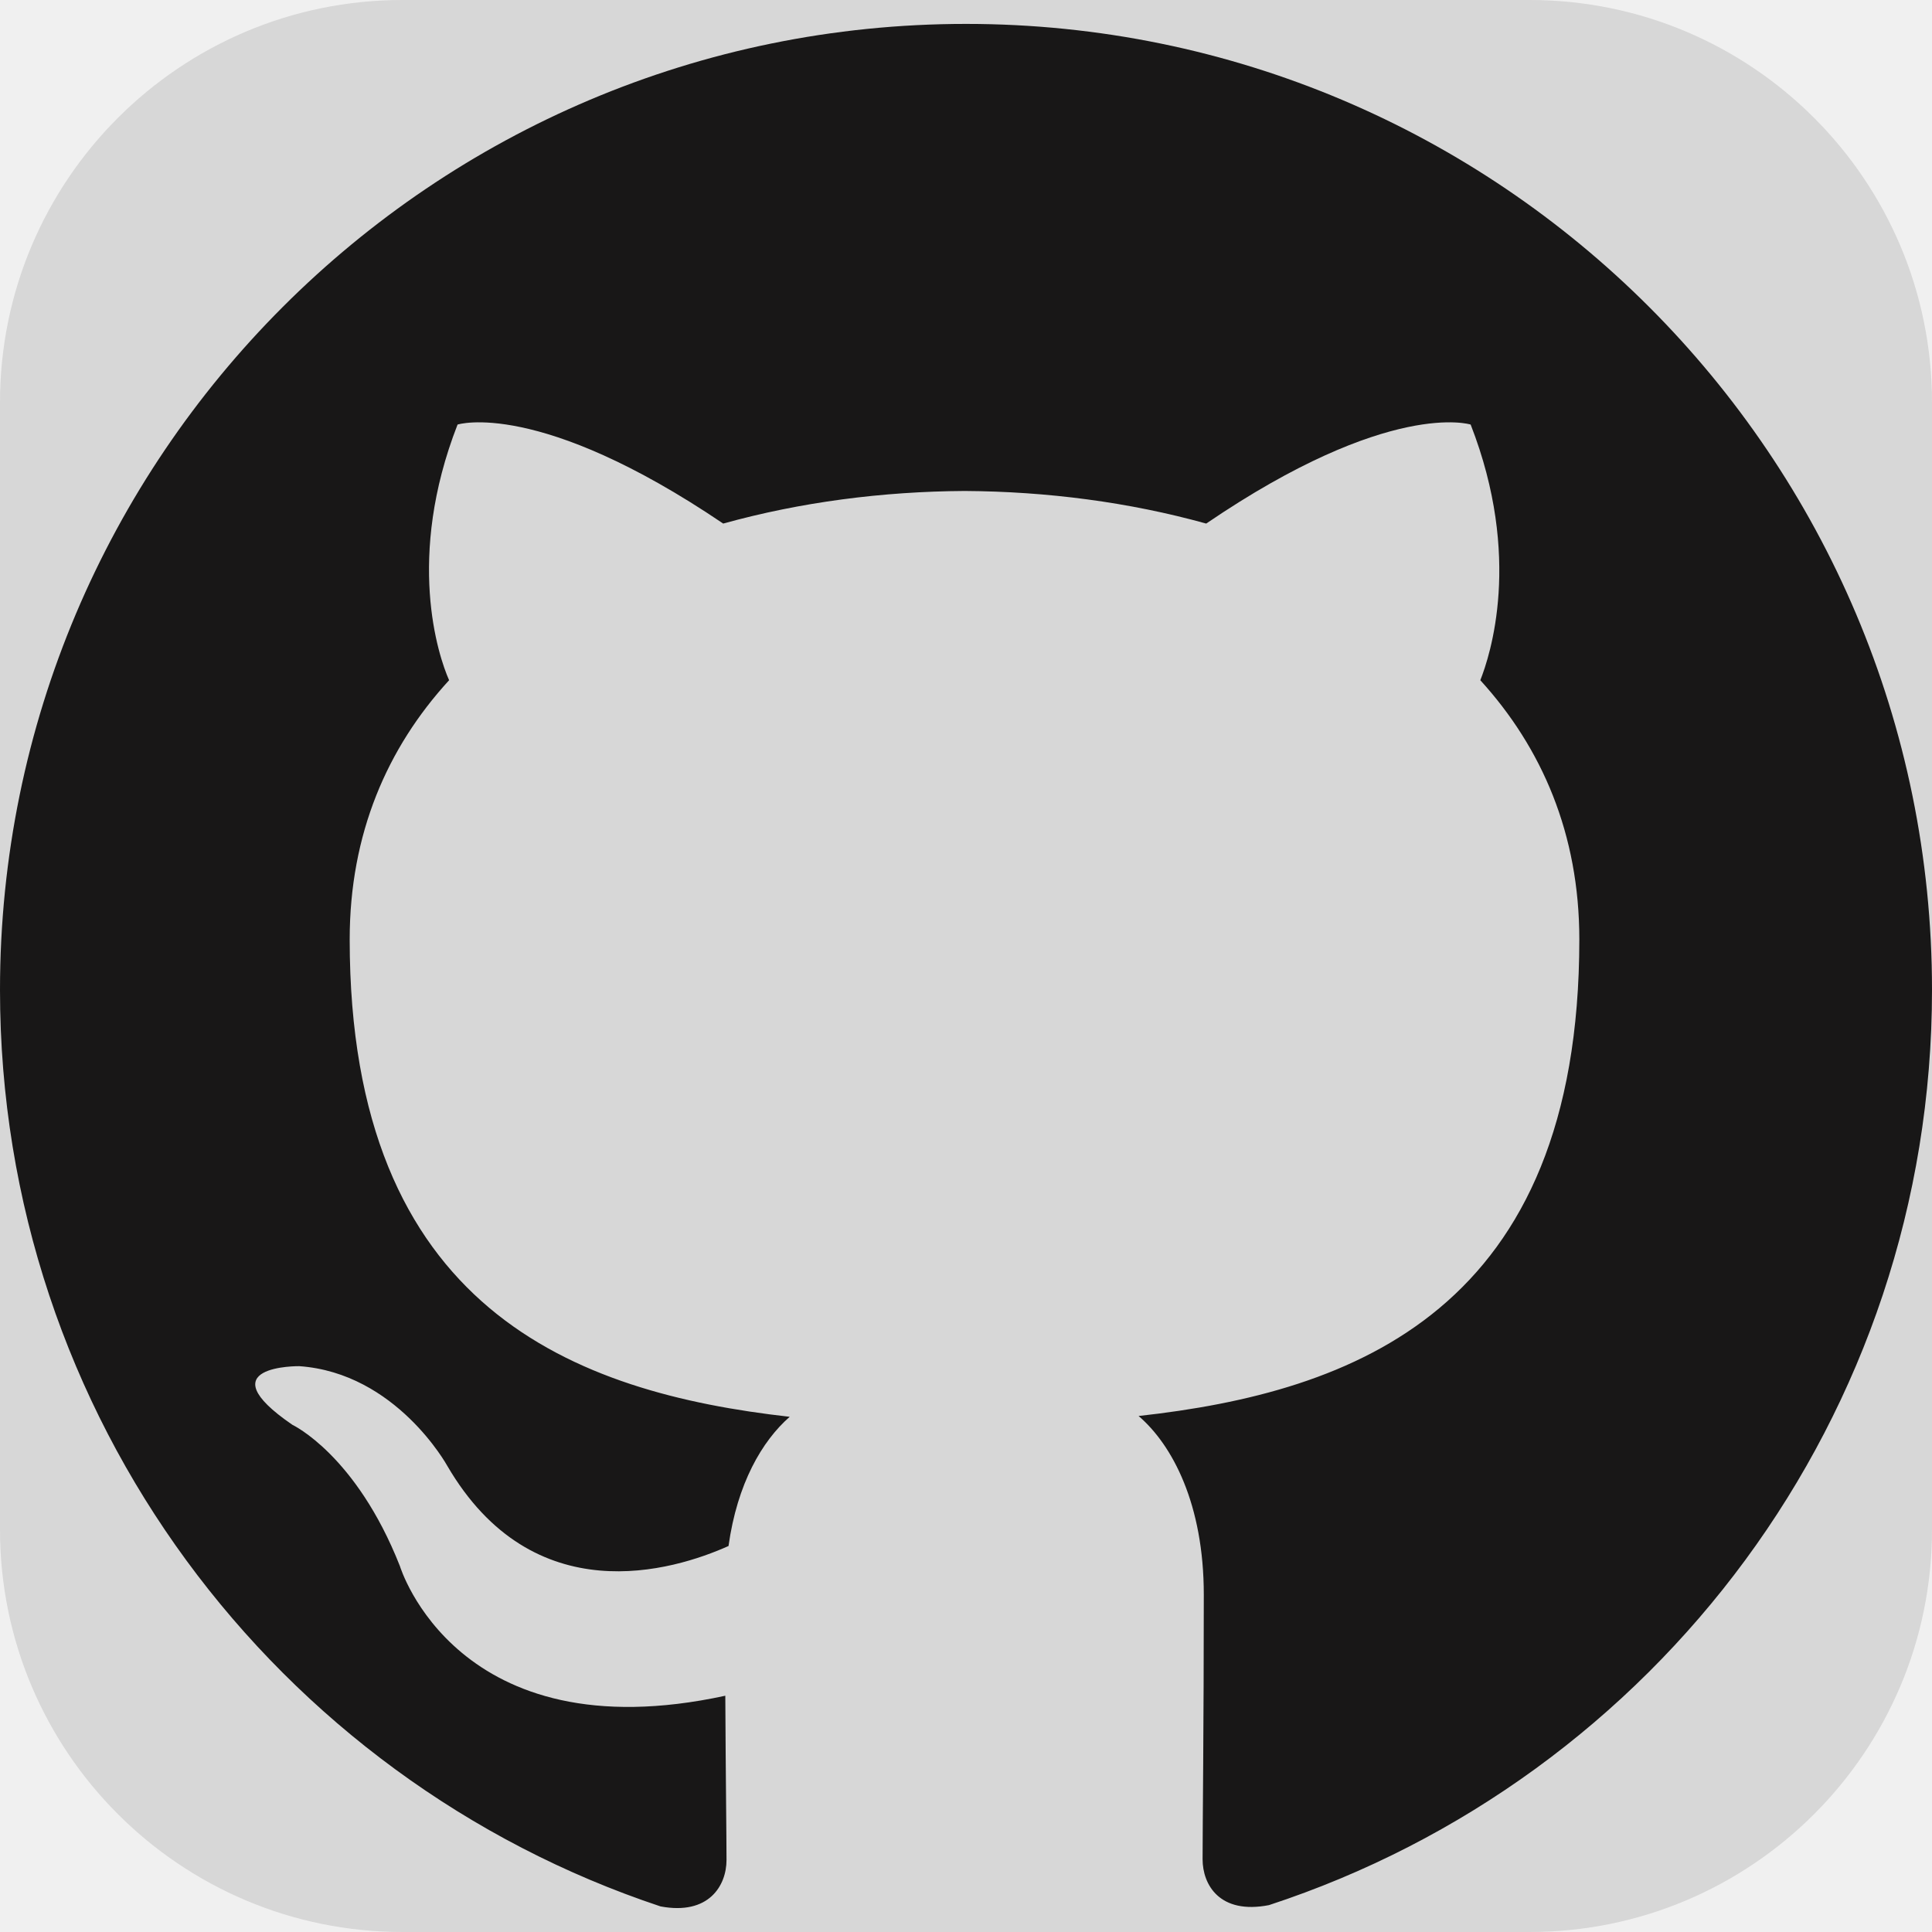
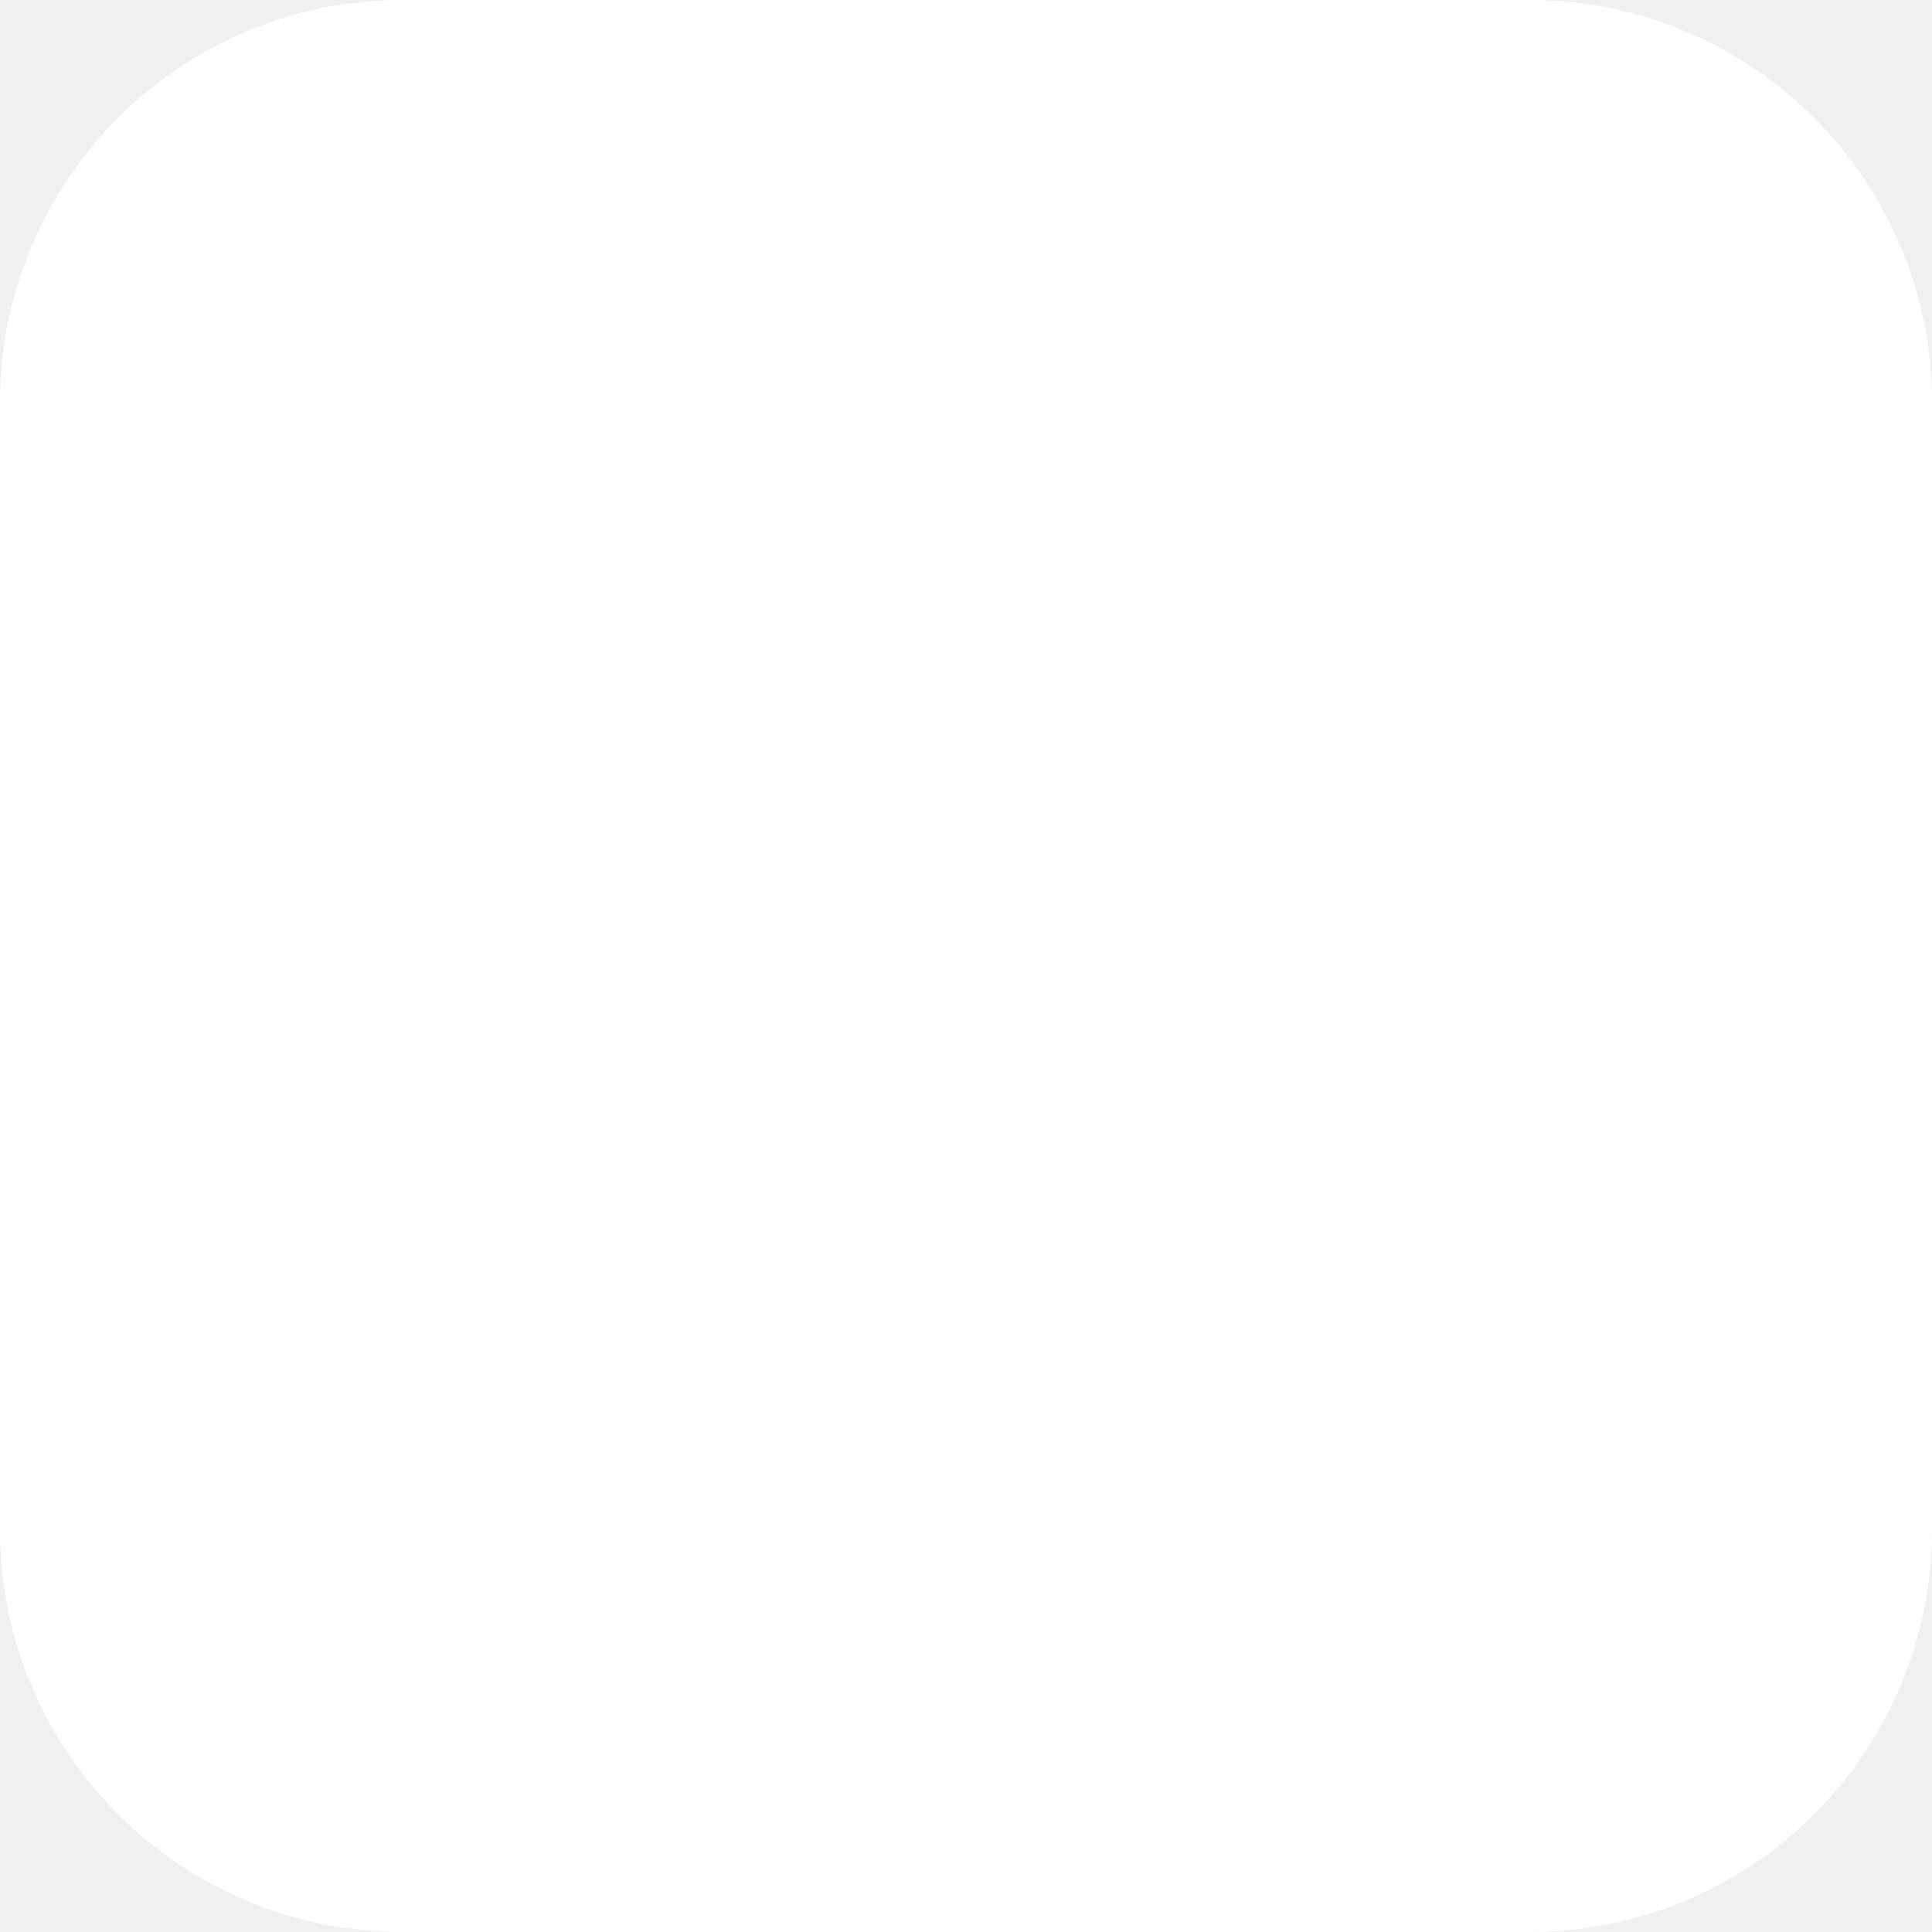
<svg xmlns="http://www.w3.org/2000/svg" viewBox="0 0 24 24" width="48" height="48">
-   <rect width="24" height="24" rx="5" fill="#181717" opacity="0.12" />
-   <path d="M12 .297c-6.63 0-12 5.373-12 12 0 5.303 3.438 9.8 8.205 11.385.6.113.82-.258.82-.577 0-.285-.01-1.04-.015-2.04-3.338.724-4.042-1.61-4.042-1.61C4.422 18.07 3.633 17.7 3.633 17.7c-1.087-.744.084-.729.084-.729 1.205.084 1.838 1.236 1.838 1.236 1.07 1.835 2.809 1.305 3.495.998.108-.776.417-1.305.76-1.605-2.665-.3-5.466-1.332-5.466-5.93 0-1.31.465-2.38 1.235-3.22-.135-.303-.54-1.523.105-3.176 0 0 1.005-.322 3.3 1.23.96-.267 1.98-.399 3-.405 1.02.006 2.04.138 3 .405 2.28-1.552 3.285-1.23 3.285-1.23.645 1.653.24 2.873.12 3.176.765.84 1.23 1.91 1.23 3.22 0 4.61-2.805 5.625-5.475 5.92.42.36.81 1.096.81 2.22 0 1.606-.015 2.896-.015 3.286 0 .315.21.69.825.57C20.565 22.092 24 17.592 24 12.297c0-6.627-5.373-12-12-12" fill="#181717" />
+   <rect width="24" height="24" rx="5" fill="#FFFFFF" />
+   <path d="M12 .297c-6.63 0-12 5.373-12 12 0 5.303 3.438 9.8 8.205 11.385.6.113.82-.258.82-.577 0-.285-.01-1.04-.015-2.04-3.338.724-4.042-1.61-4.042-1.61C4.422 18.07 3.633 17.7 3.633 17.7c-1.087-.744.084-.729.084-.729 1.205.084 1.838 1.236 1.838 1.236 1.07 1.835 2.809 1.305 3.495.998.108-.776.417-1.305.76-1.605-2.665-.3-5.466-1.332-5.466-5.93 0-1.31.465-2.38 1.235-3.22-.135-.303-.54-1.523.105-3.176 0 0 1.005-.322 3.3 1.23.96-.267 1.98-.399 3-.405 1.02.006 2.04.138 3 .405 2.28-1.552 3.285-1.23 3.285-1.23.645 1.653.24 2.873.12 3.176.765.84 1.23 1.91 1.23 3.22 0 4.61-2.805 5.625-5.475 5.92.42.36.81 1.096.81 2.22 0 1.606-.015 2.896-.015 3.286 0 .315.21.69.825.57C20.565 22.092 24 17.592 24 12.297c0-6.627-5.373-12-12-12" fill="#FFFFFF" />
</svg>
